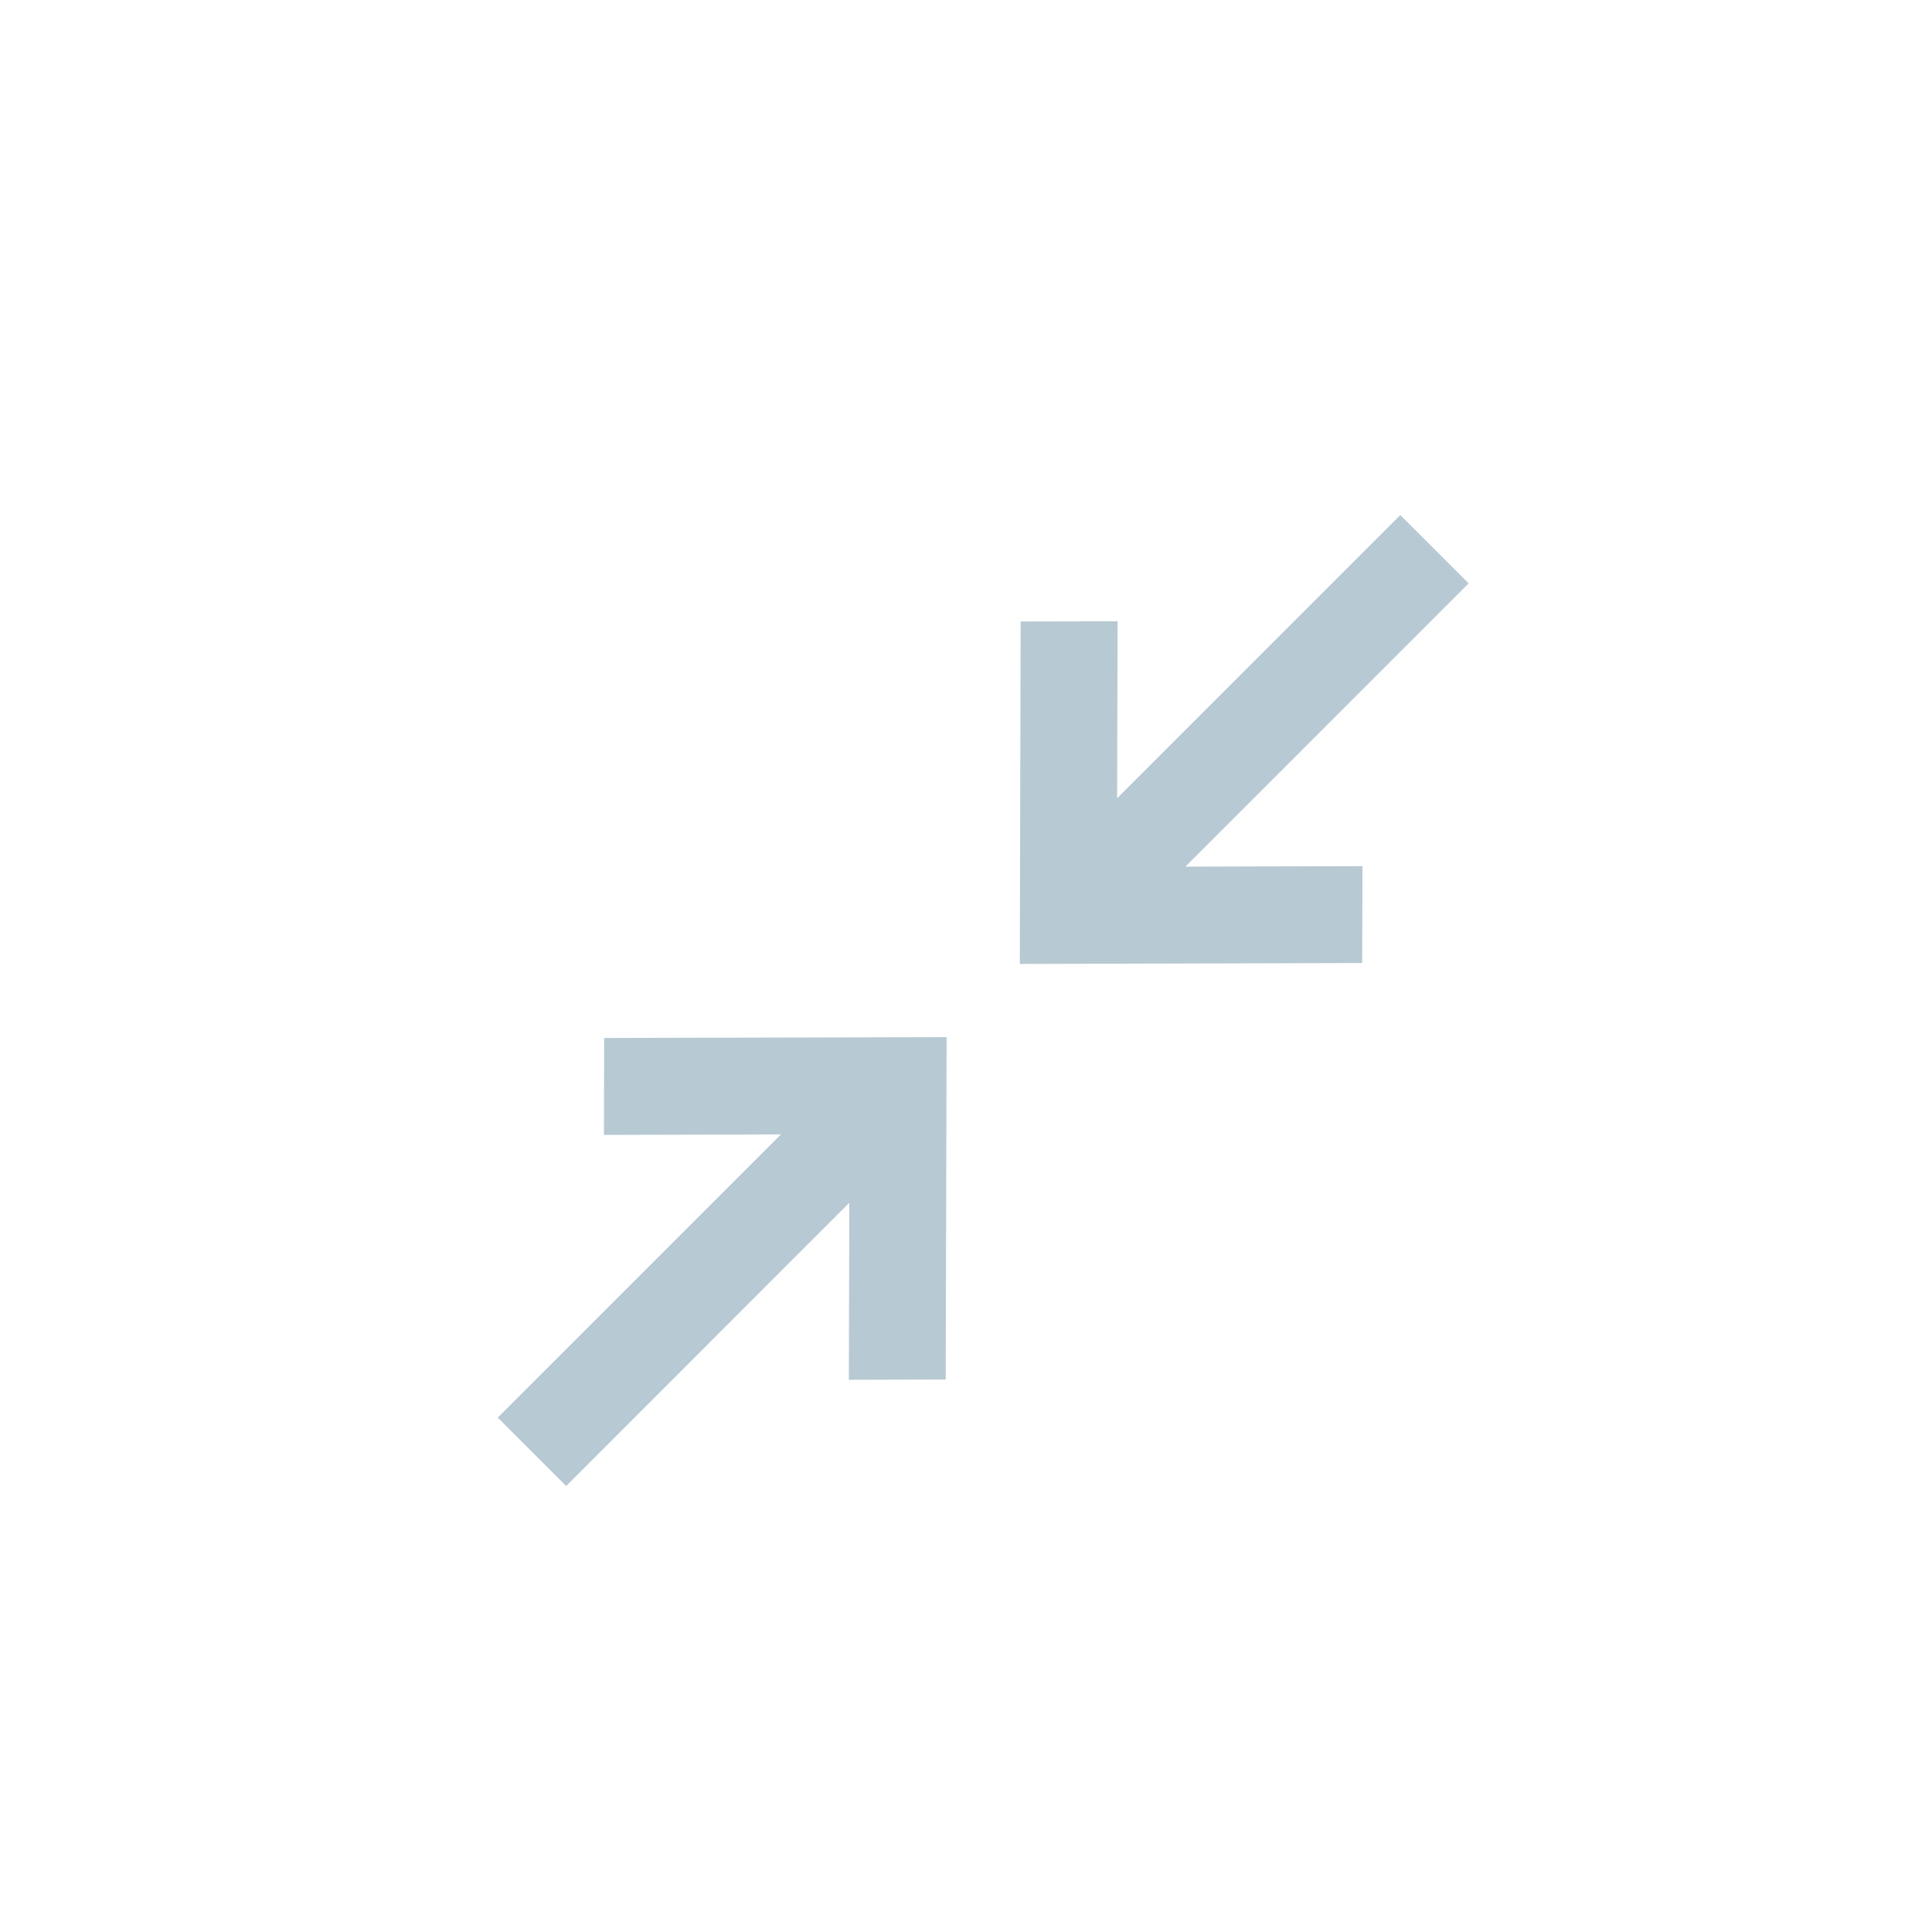
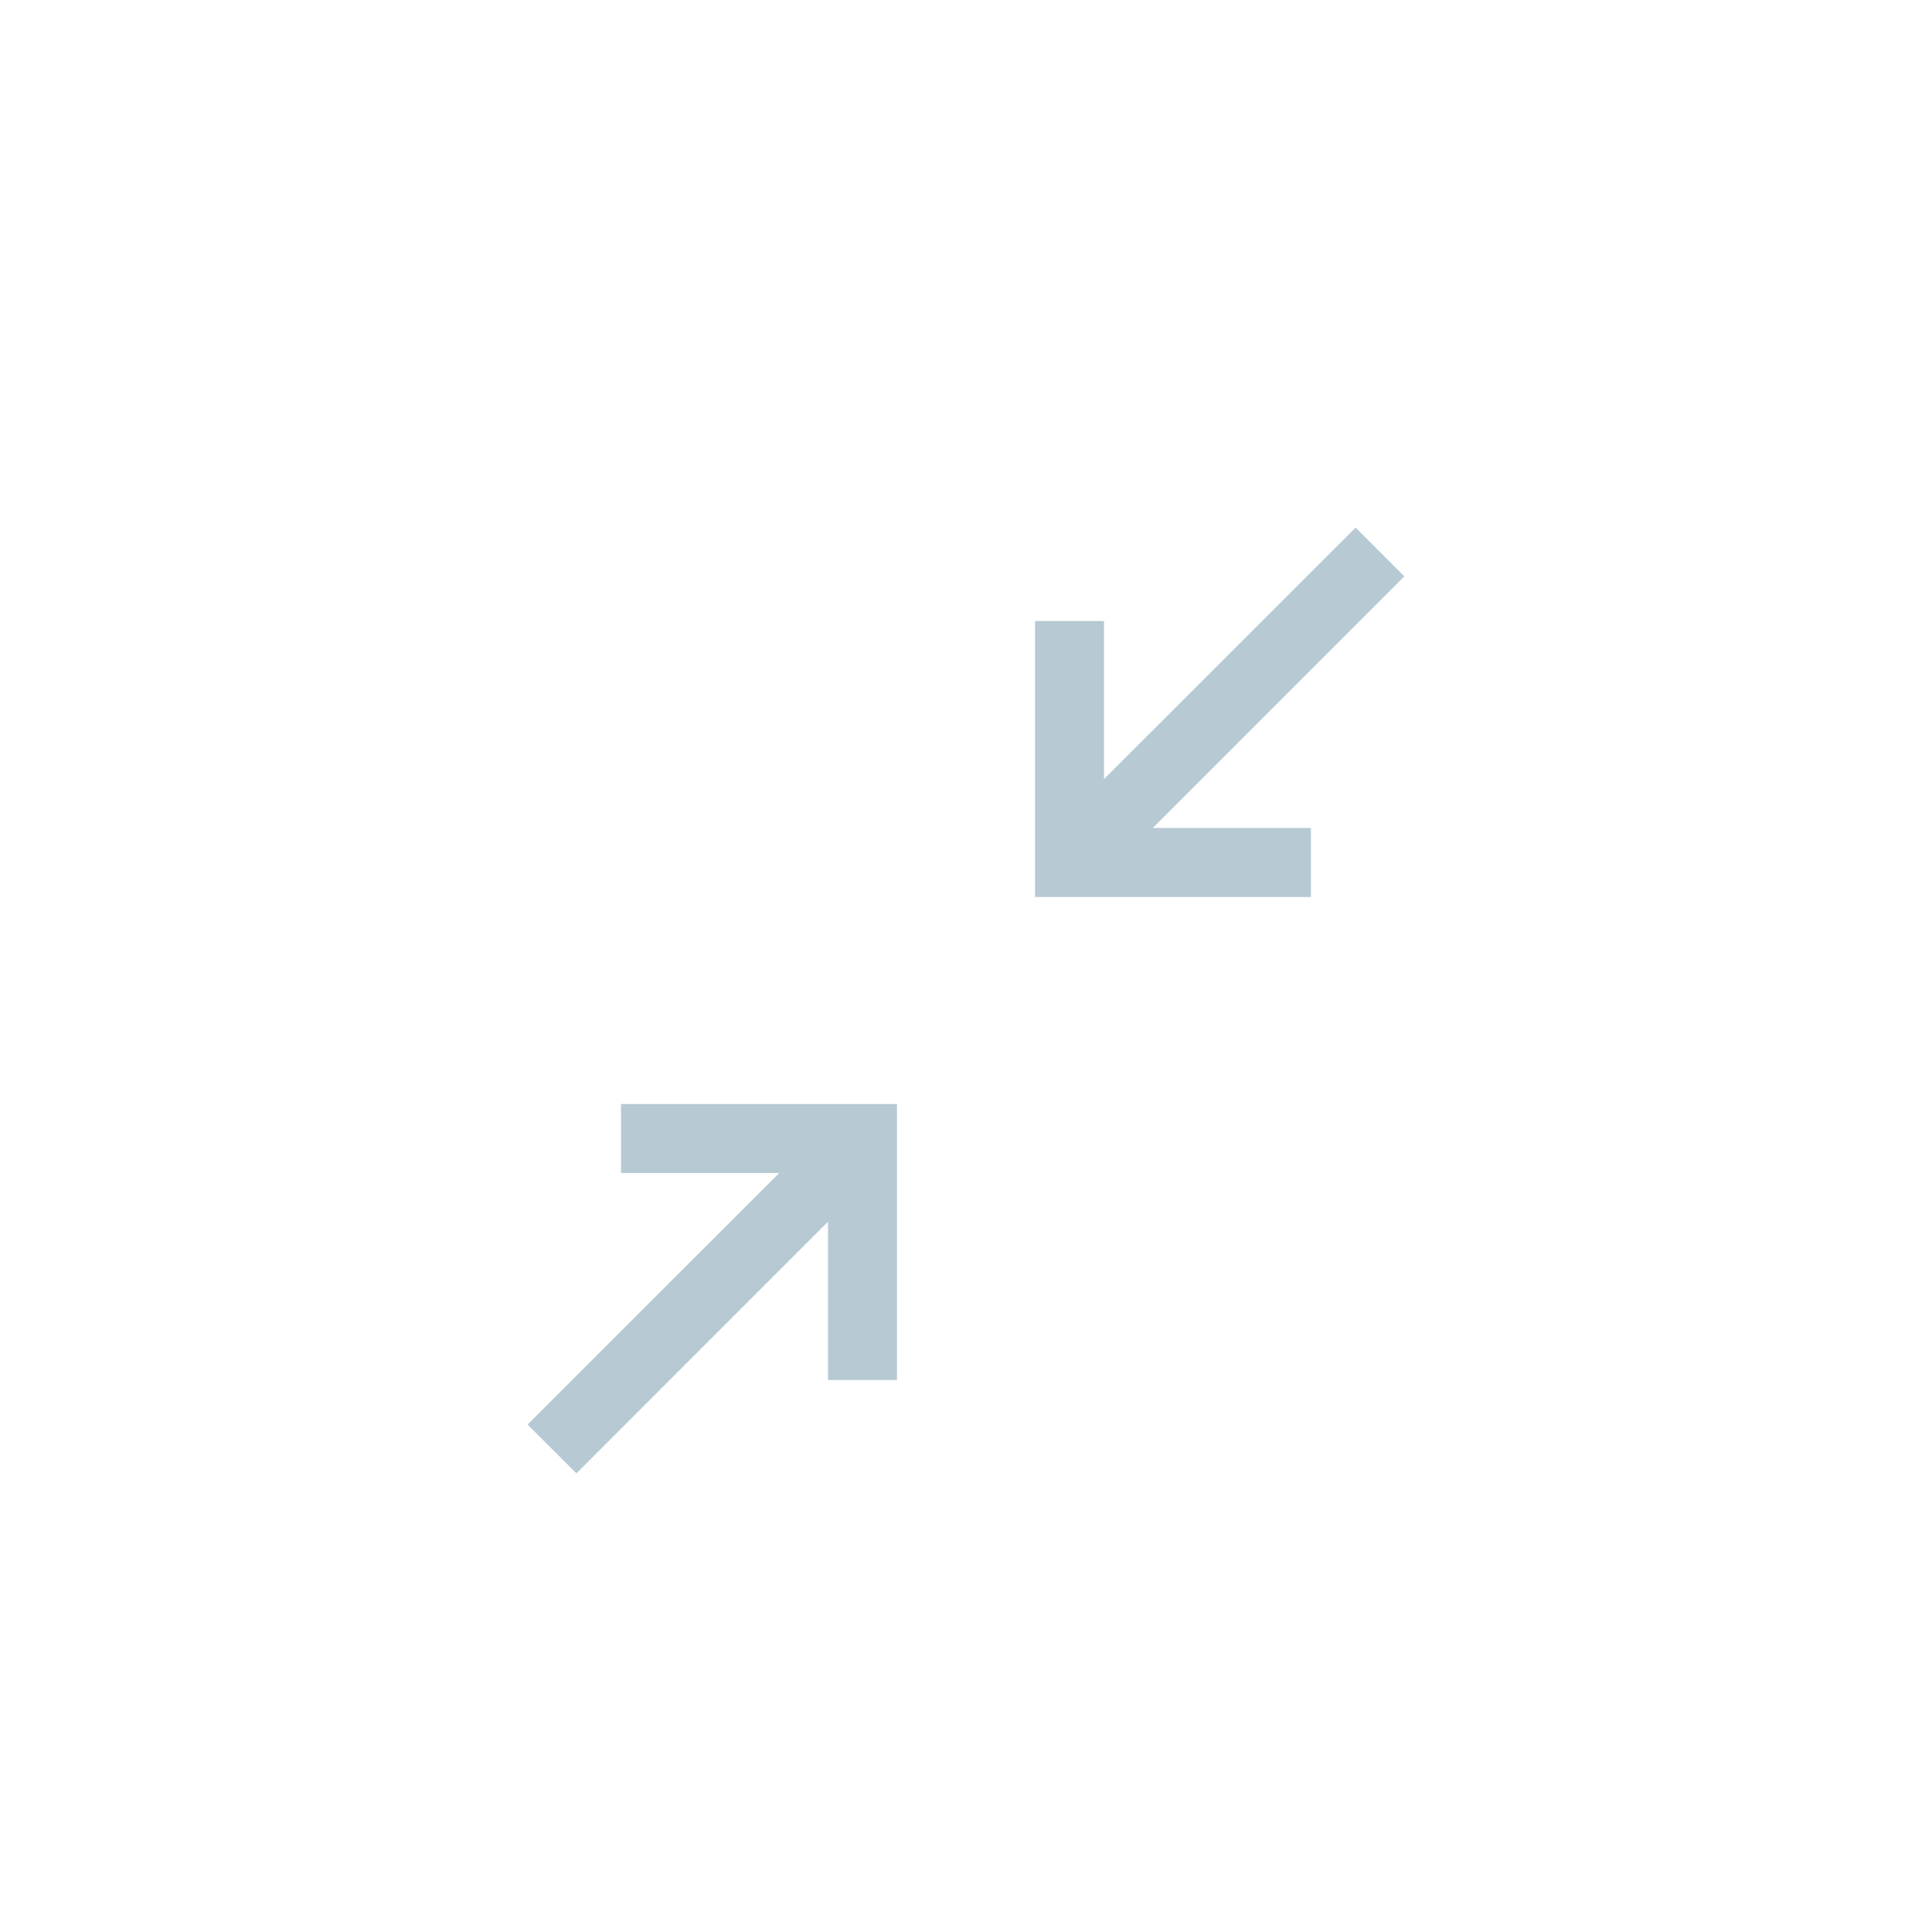
<svg xmlns="http://www.w3.org/2000/svg" width="28px" height="28px" viewBox="0 0 28 28" version="1.1">
  <defs />
  <g id="-Stylesheet-+-Mobile" stroke="none" stroke-width="1" fill="none" fill-rule="evenodd">
-     <g id="Assets" transform="translate(-462, -554)" fill="#B7C9D3">
-       <g id="ic_full_screen_exit" transform="translate(462, 554)">
-         <g id="ic_full_screen">
-           <path d="M19.742,13.957 L19.746,12.553 L17.18,12.56 L21.285,8.455 L20.294,7.465 L16.19,11.57 L16.197,9.004 L14.792,9.007 L14.78,13.97 L19.742,13.957 Z M13.706,19.993 L12.302,19.997 L12.309,17.431 L8.205,21.536 L7.214,20.545 C7.214,20.545 7.91,19.85 8.275,19.485 L11.319,16.441 L8.753,16.448 L8.756,15.043 L13.719,15.031 L13.706,19.993 Z" id="Page-1" />
-         </g>
+     <g id="Assets" transform="translate(-462, -397)" fill="#B7C9D3">
+       <g id="ic_full_screen_exit" transform="translate(462, 397)">
+         <path d="M9,16 L9,17 L11.293,17 L7.646,20.646 L8.354,21.353 L12,17.706 L12,20 L13,20 L13,16 L9,16 Z M16,11.292 L16,9 L15,9 L15,12 L15,13 L16,13 L18.999,13 L18.999,12 L16.707,12 L20.353,8.353 L19.647,7.646 L16,11.292 Z" id="ic_full_exit" />
      </g>
    </g>
  </g>
</svg>
